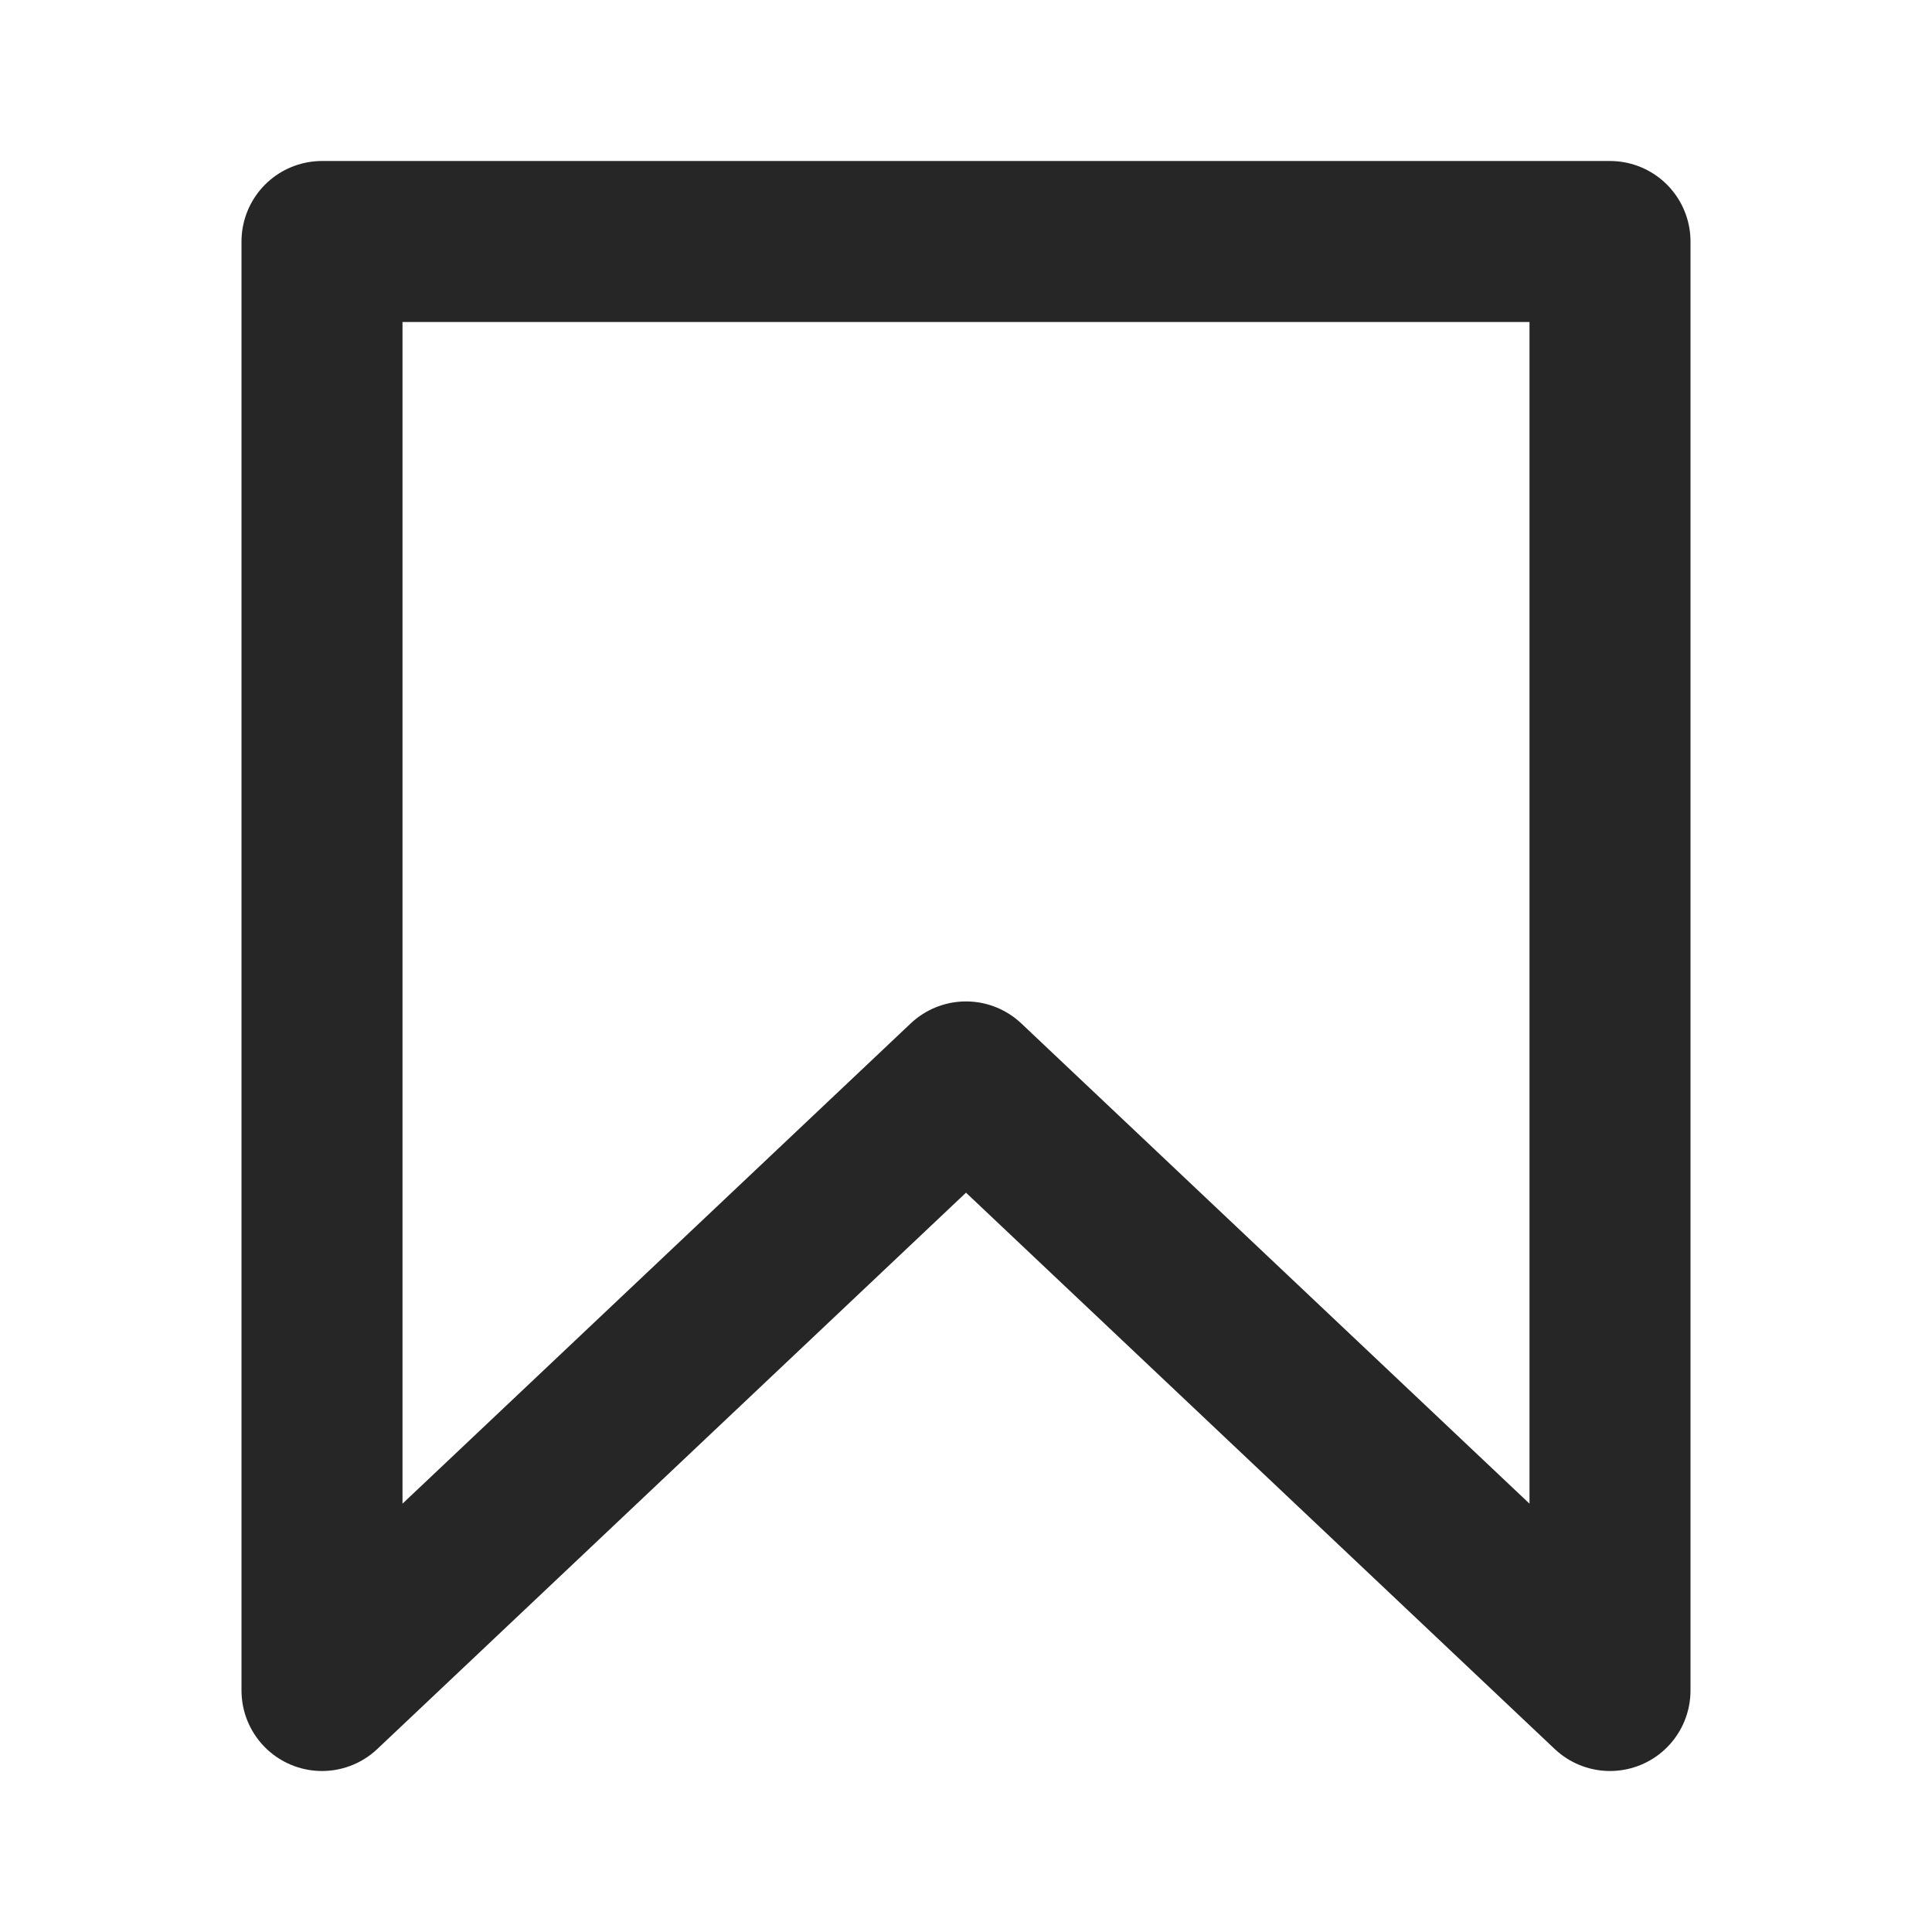
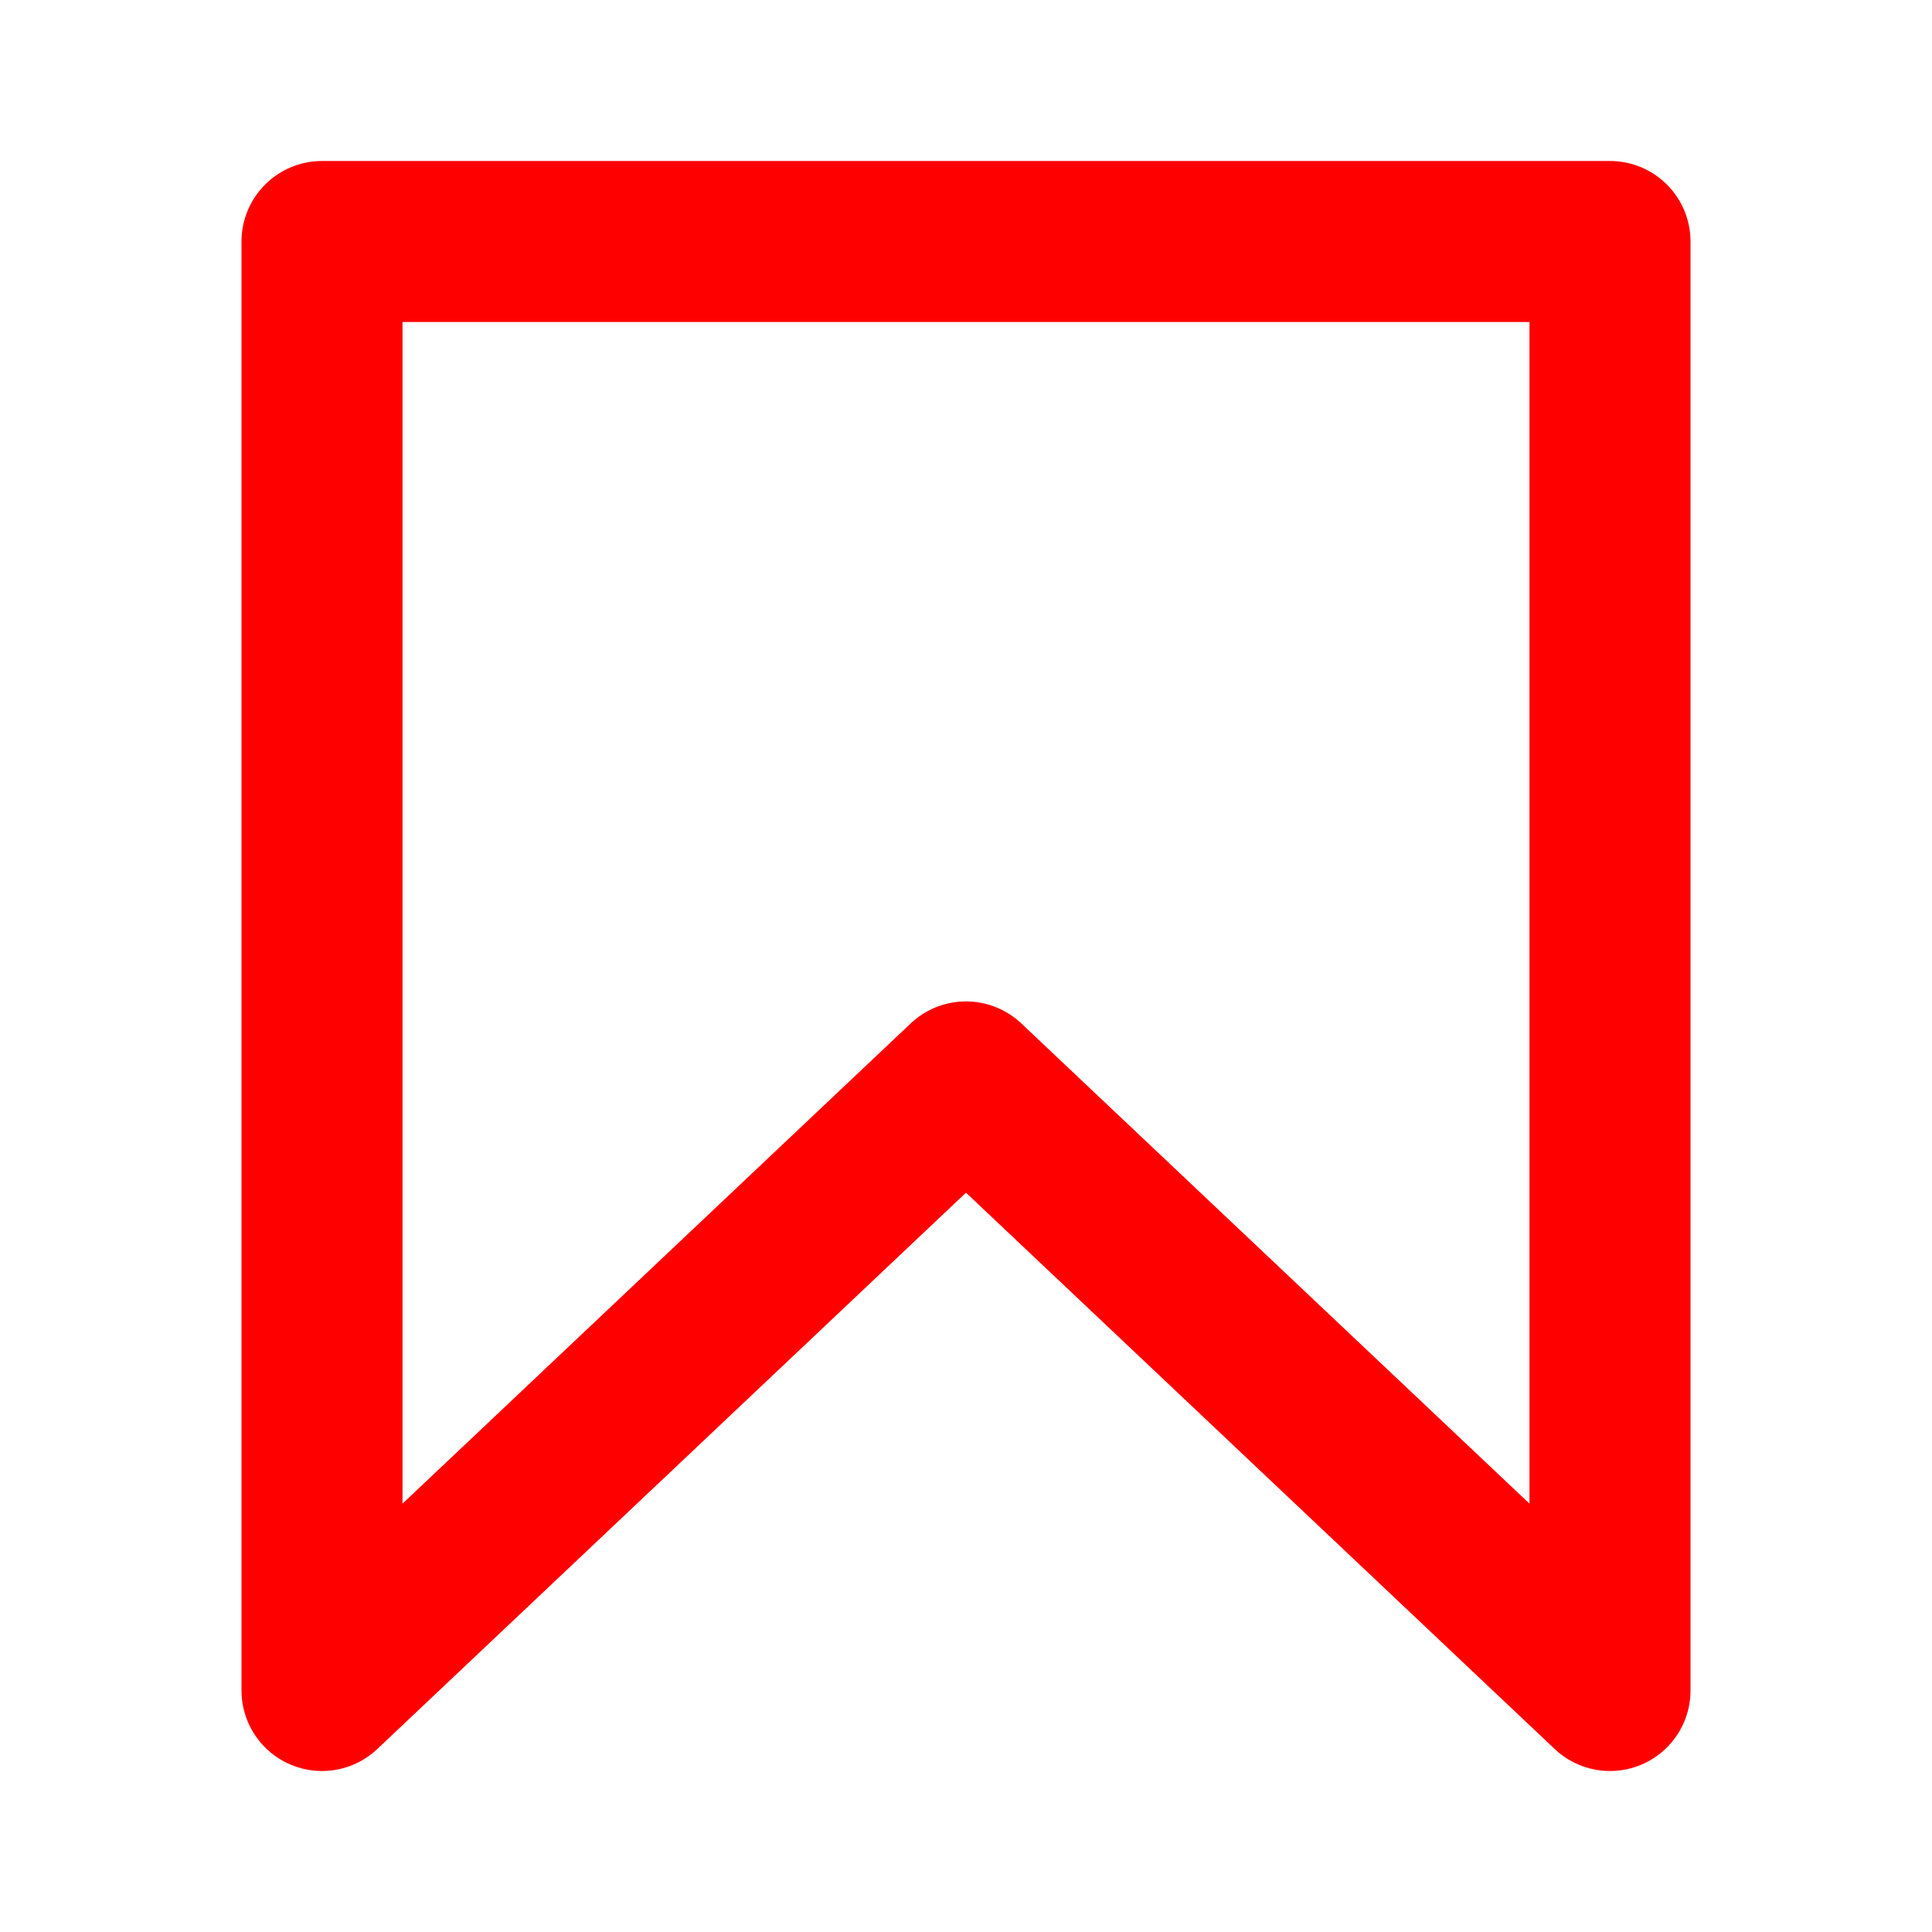
- <svg xmlns="http://www.w3.org/2000/svg" aria-label="Save" class="_ab6-" color="#262626" fill="#262626" height="24" width="24">
+ <svg xmlns="http://www.w3.org/2000/svg" aria-label="Save" class="_ab6-" color="red" fill="#262626" height="24" width="24">
  <path fill="none" stroke="currentColor" stroke-linecap="round" stroke-linejoin="round" stroke-width="2" d="m20 21-8-7.56L4 21V3h16v18z" />
</svg>
